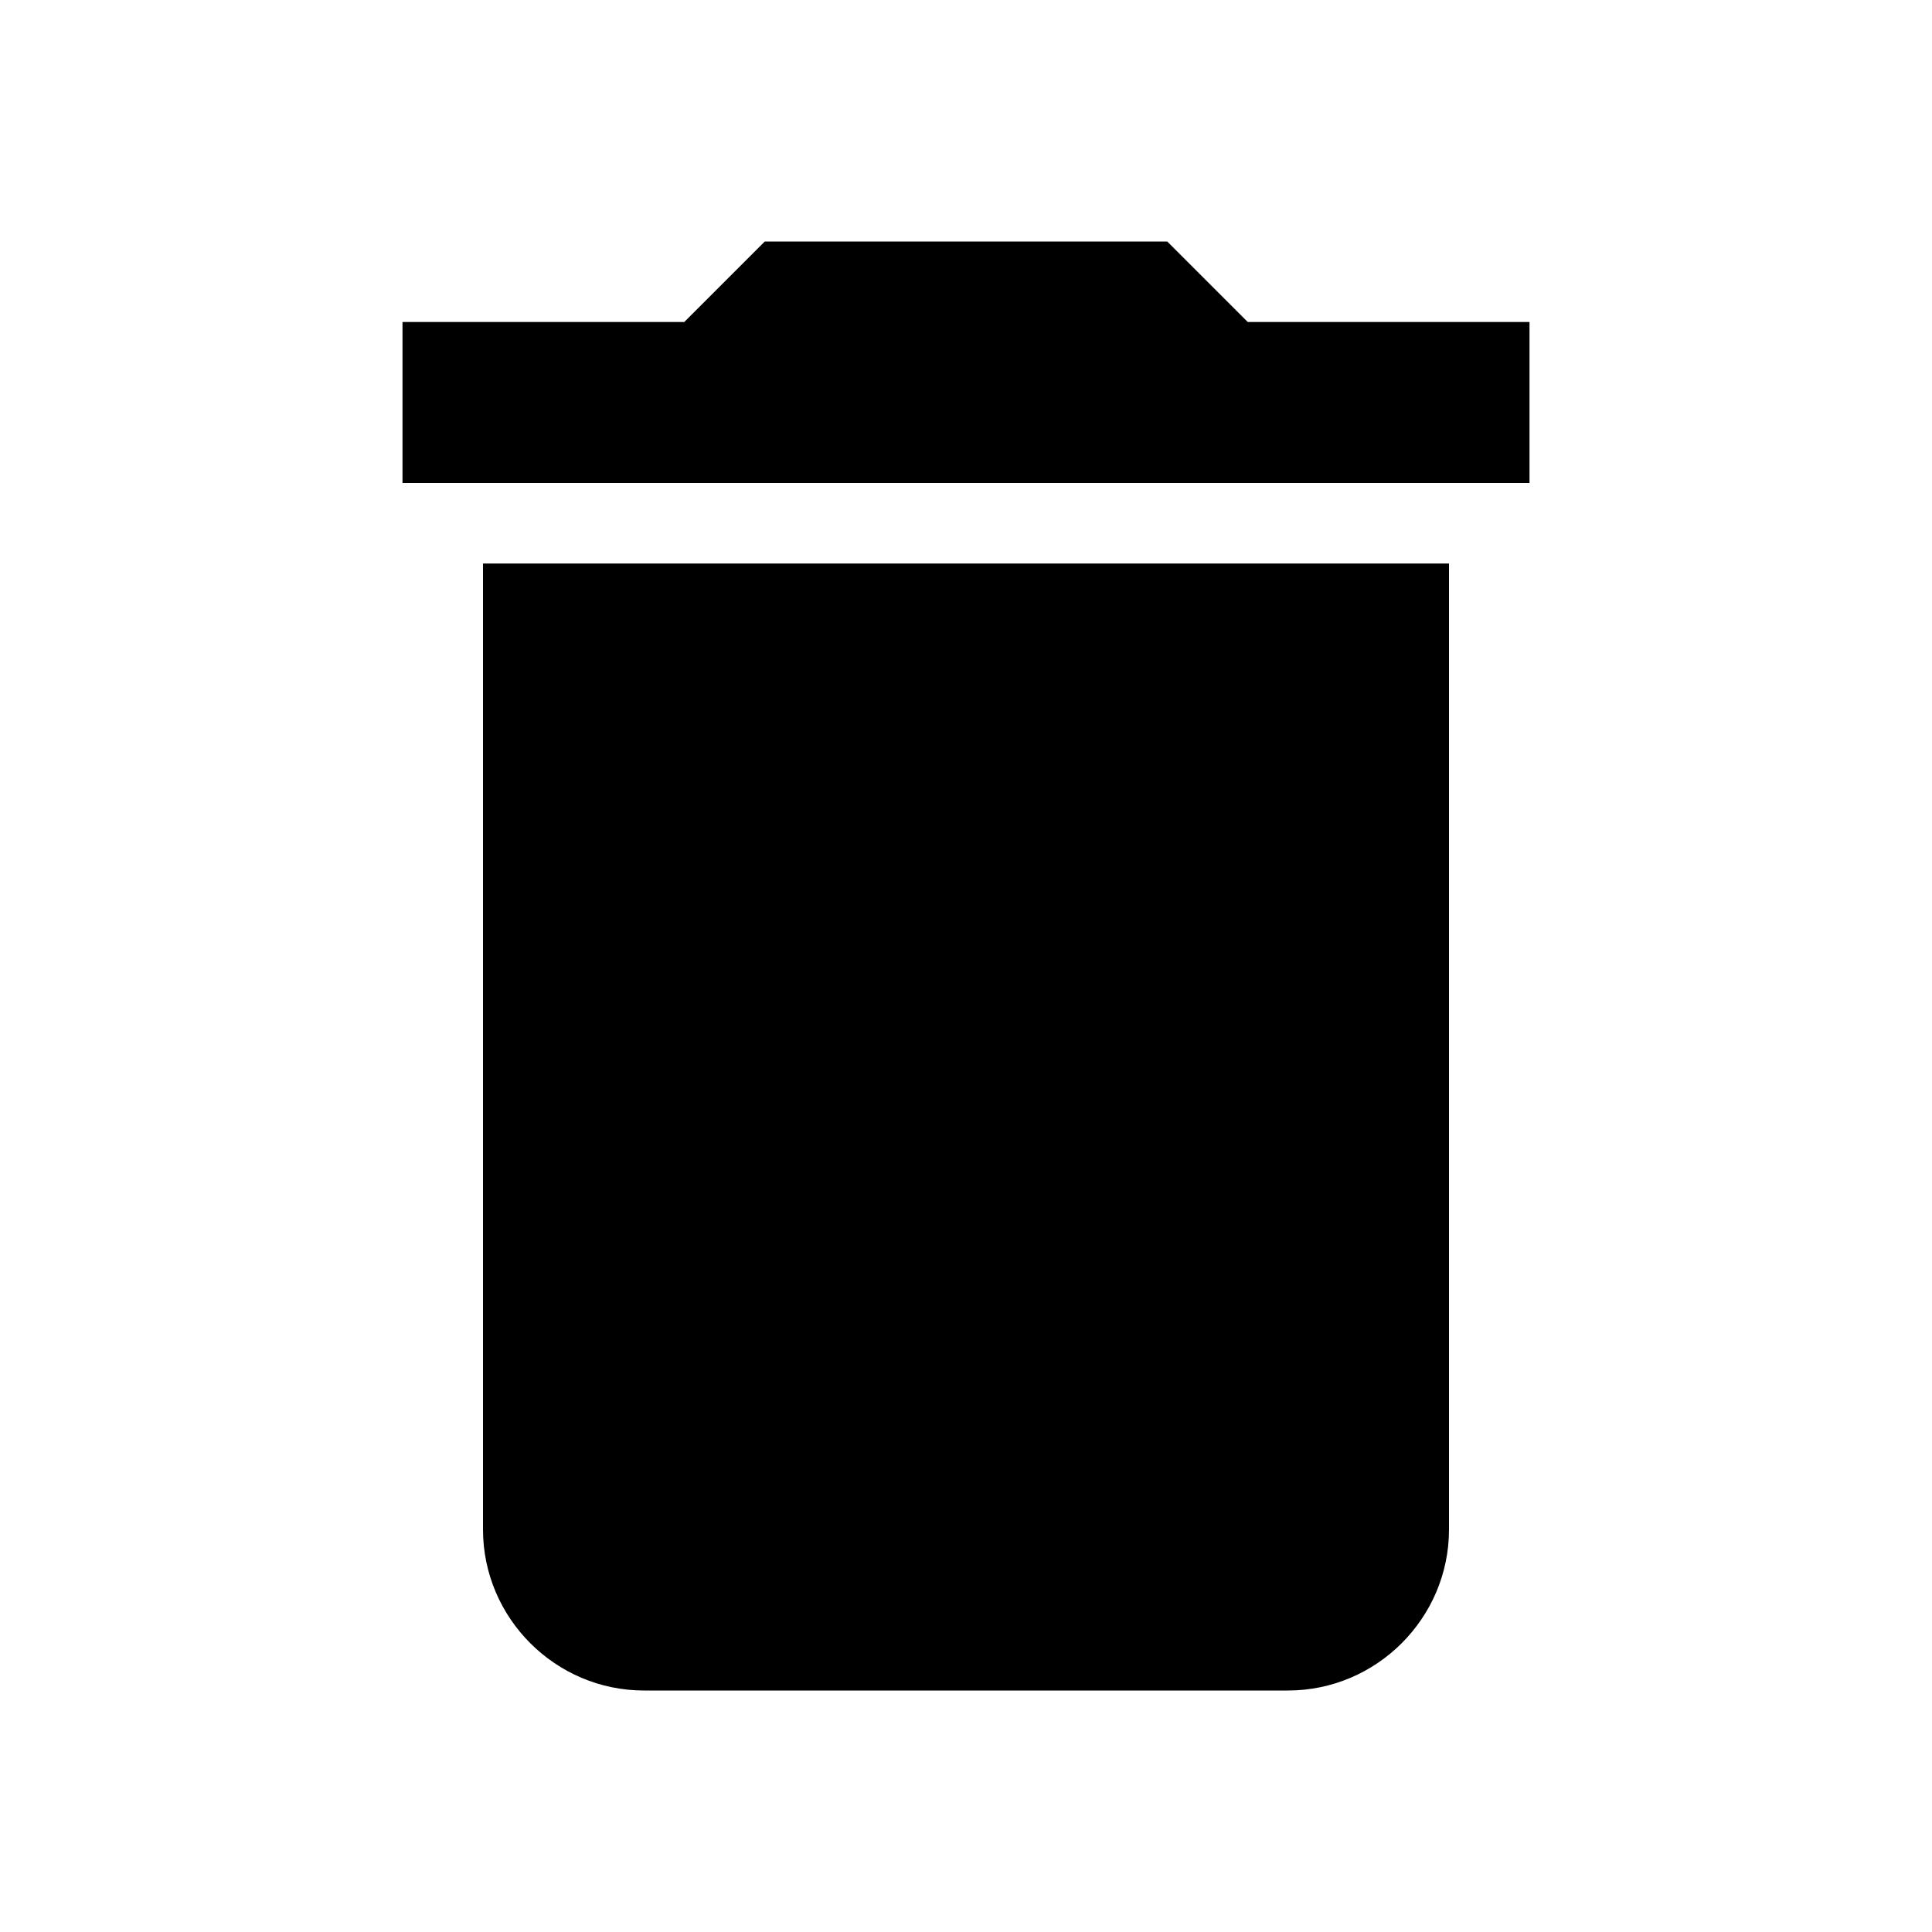
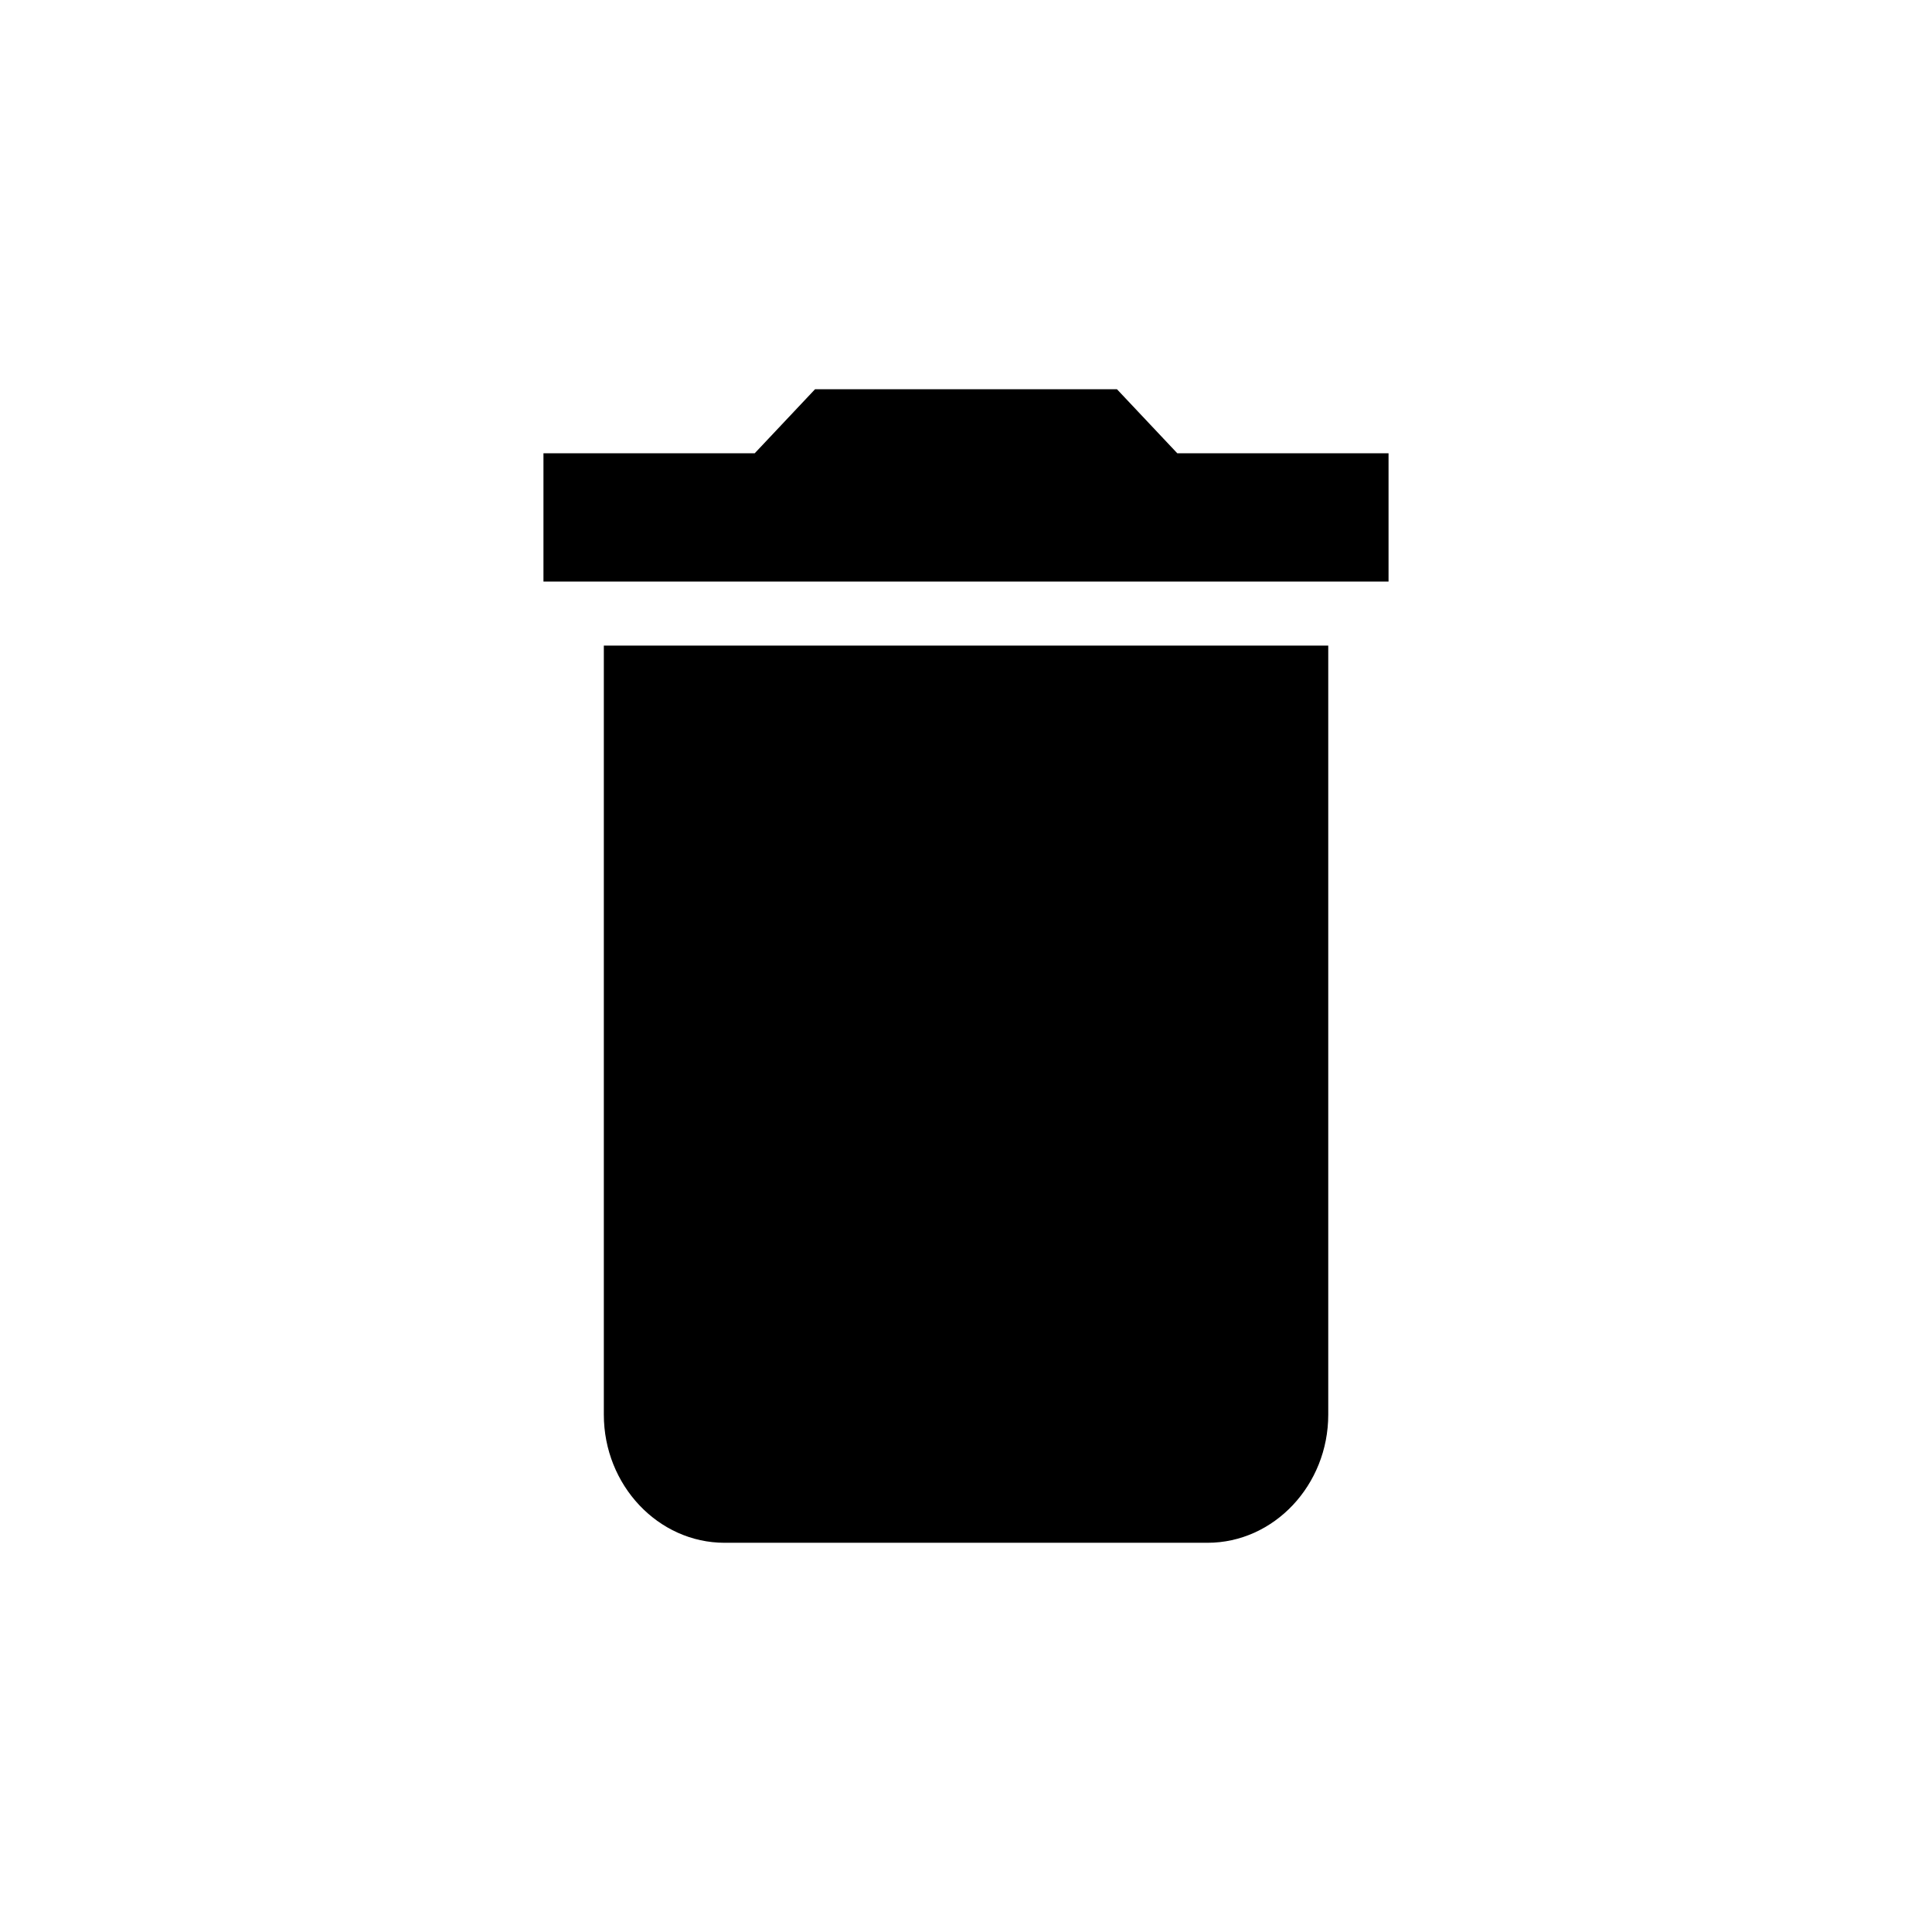
- <svg xmlns="http://www.w3.org/2000/svg" viewBox="0 0 24 24" fill="black" width="18px" height="18px">
-   <path d="M0 0h24v24H0z" fill="none" />
-   <path d="M6 19c0 1.1.9 2 2 2h8c1.1 0 2-.9 2-2V7H6v12zM19 4h-3.5l-1-1h-5l-1 1H5v2h14V4z" />
+ <svg xmlns="http://www.w3.org/2000/svg" viewBox="0 0 24 24" fill="black" width="18px" height="18px" version="1.1" id="svg6">
+   <defs id="defs10" />
+   <path d="M0 0h24v24H0z" fill="none" id="path2" />
+   <path d="m 7.501,17.573 c 0,0.876 0.675,1.592 1.5,1.592 h 5.999 c 0.825,0 1.5,-0.716 1.5,-1.592 V 8.02 H 7.501 Z M 17.249,5.631 H 14.625 L 13.875,4.835 H 10.125 L 9.375,5.631 H 6.751 V 7.224 H 17.249 Z" id="path4" style="stroke-width:0.773" />
</svg>
